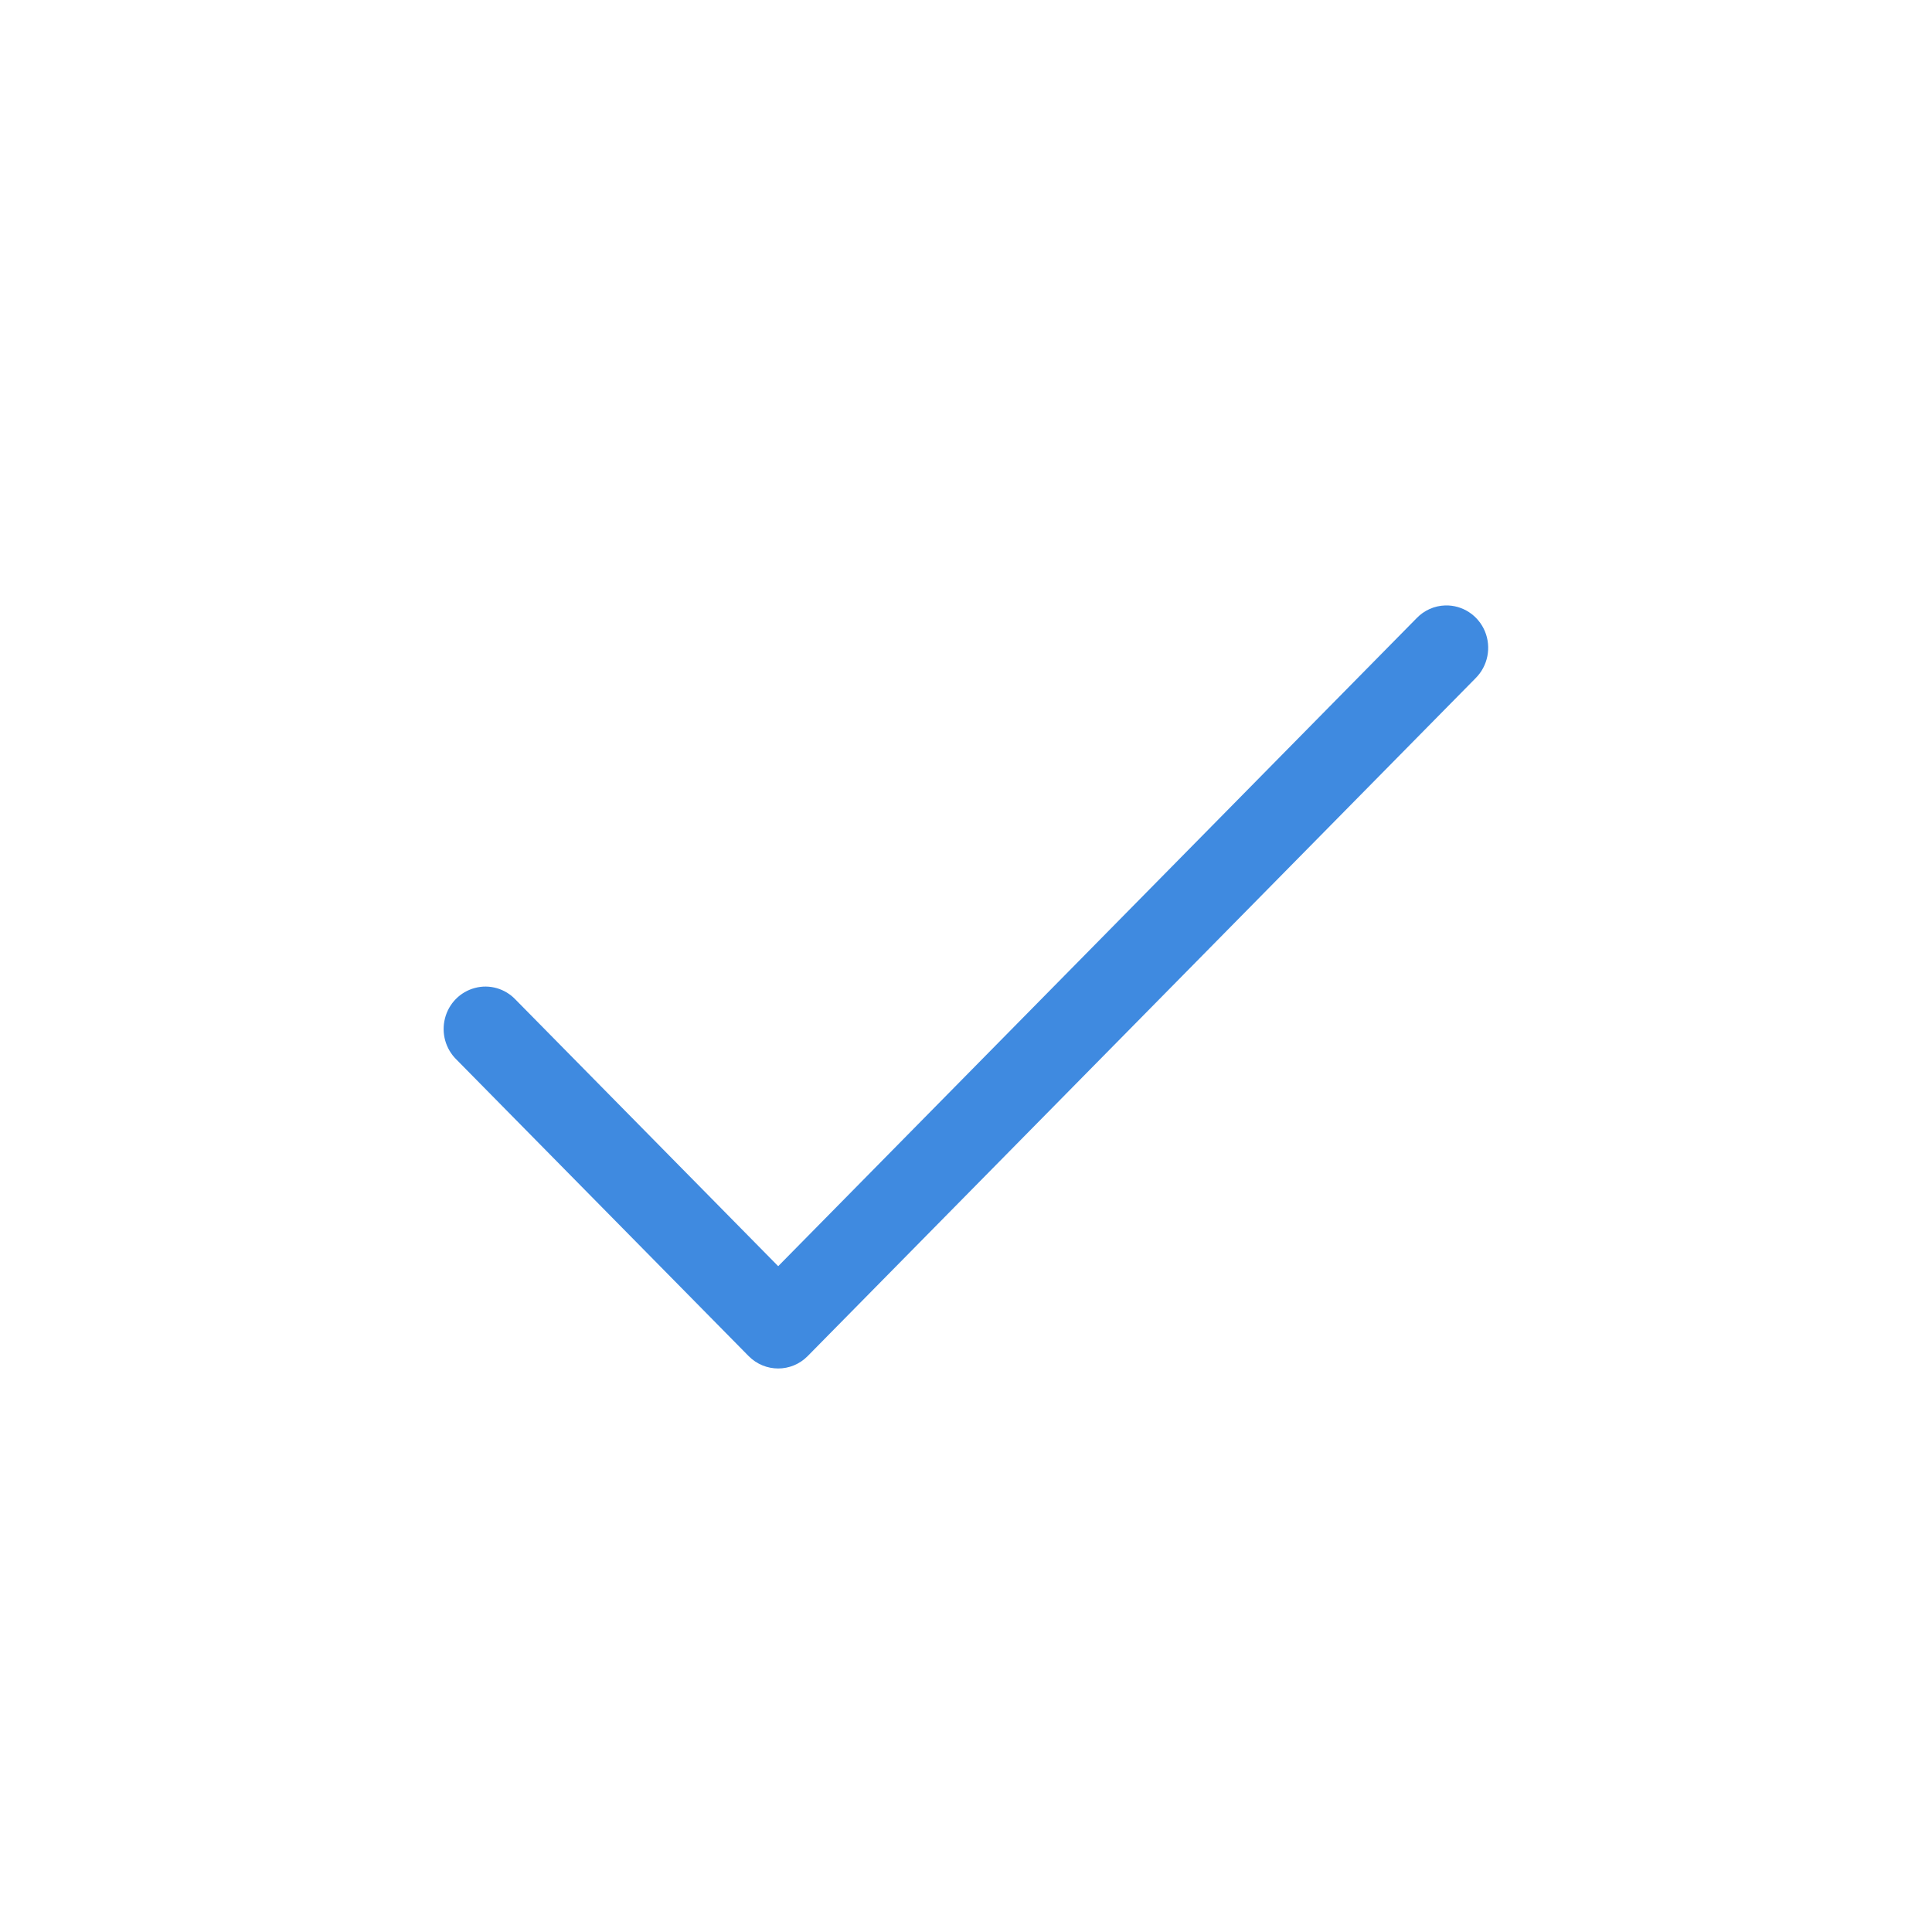
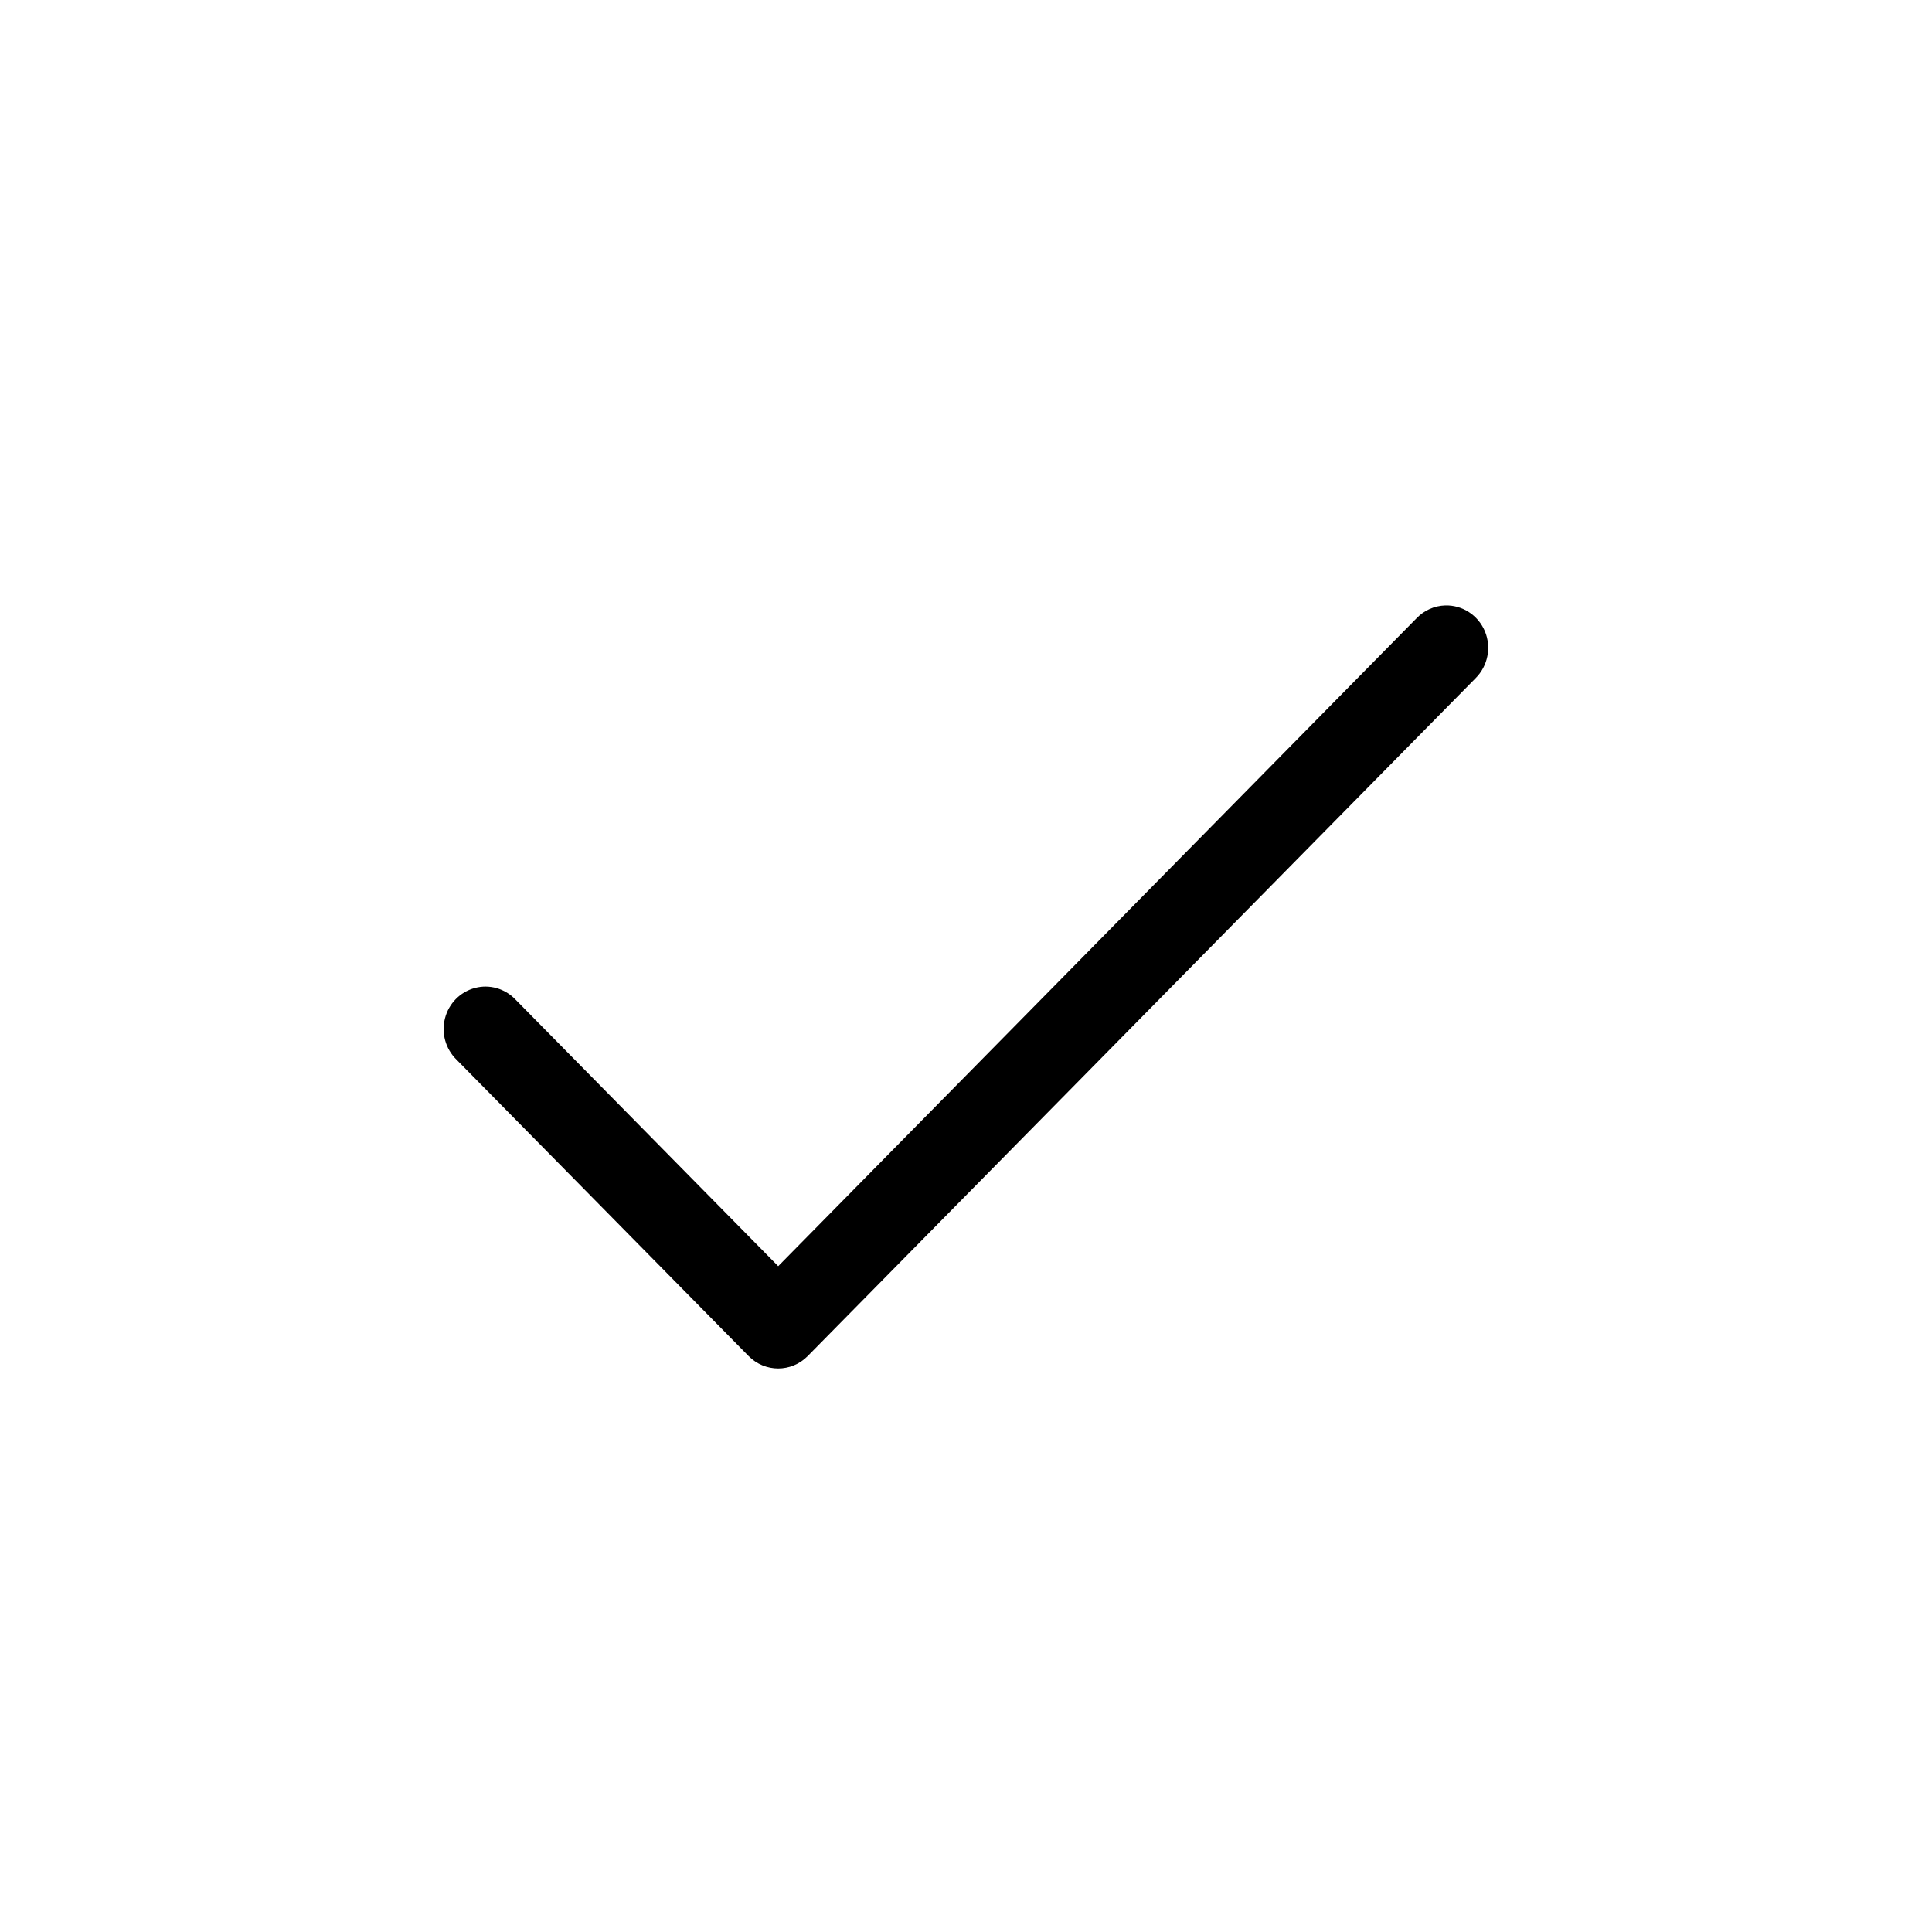
<svg xmlns="http://www.w3.org/2000/svg" width="20px" height="20px" viewBox="0 0 24 24" version="1.1">
  <g id="Icons/ic-tick" stroke="none" stroke-width="1" fill="none" fill-rule="evenodd">
    <g>
      <rect id="Rectangle" x="0" y="0" width="24" height="24" />
-       <g id="icons8-checkmark" transform="translate(5, 7)" fill="#3F8AE0">
+       <g id="icons8-checkmark" transform="translate(5, 7)" fill="currentColor">
        <path d="M12.953,0.521 C12.818,0.525 12.69,0.582 12.596,0.681 L4.667,8.729 L1.404,5.417 C1.274,5.28 1.08,5.224 0.899,5.273 C0.717,5.321 0.575,5.465 0.528,5.649 C0.48,5.834 0.535,6.03 0.67,6.162 L4.3,9.846 C4.503,10.051 4.831,10.051 5.033,9.846 L13.33,1.425 C13.483,1.273 13.529,1.042 13.446,0.842 C13.362,0.642 13.167,0.515 12.953,0.521 Z" id="Path" />
      </g>
    </g>
  </g>
</svg>
